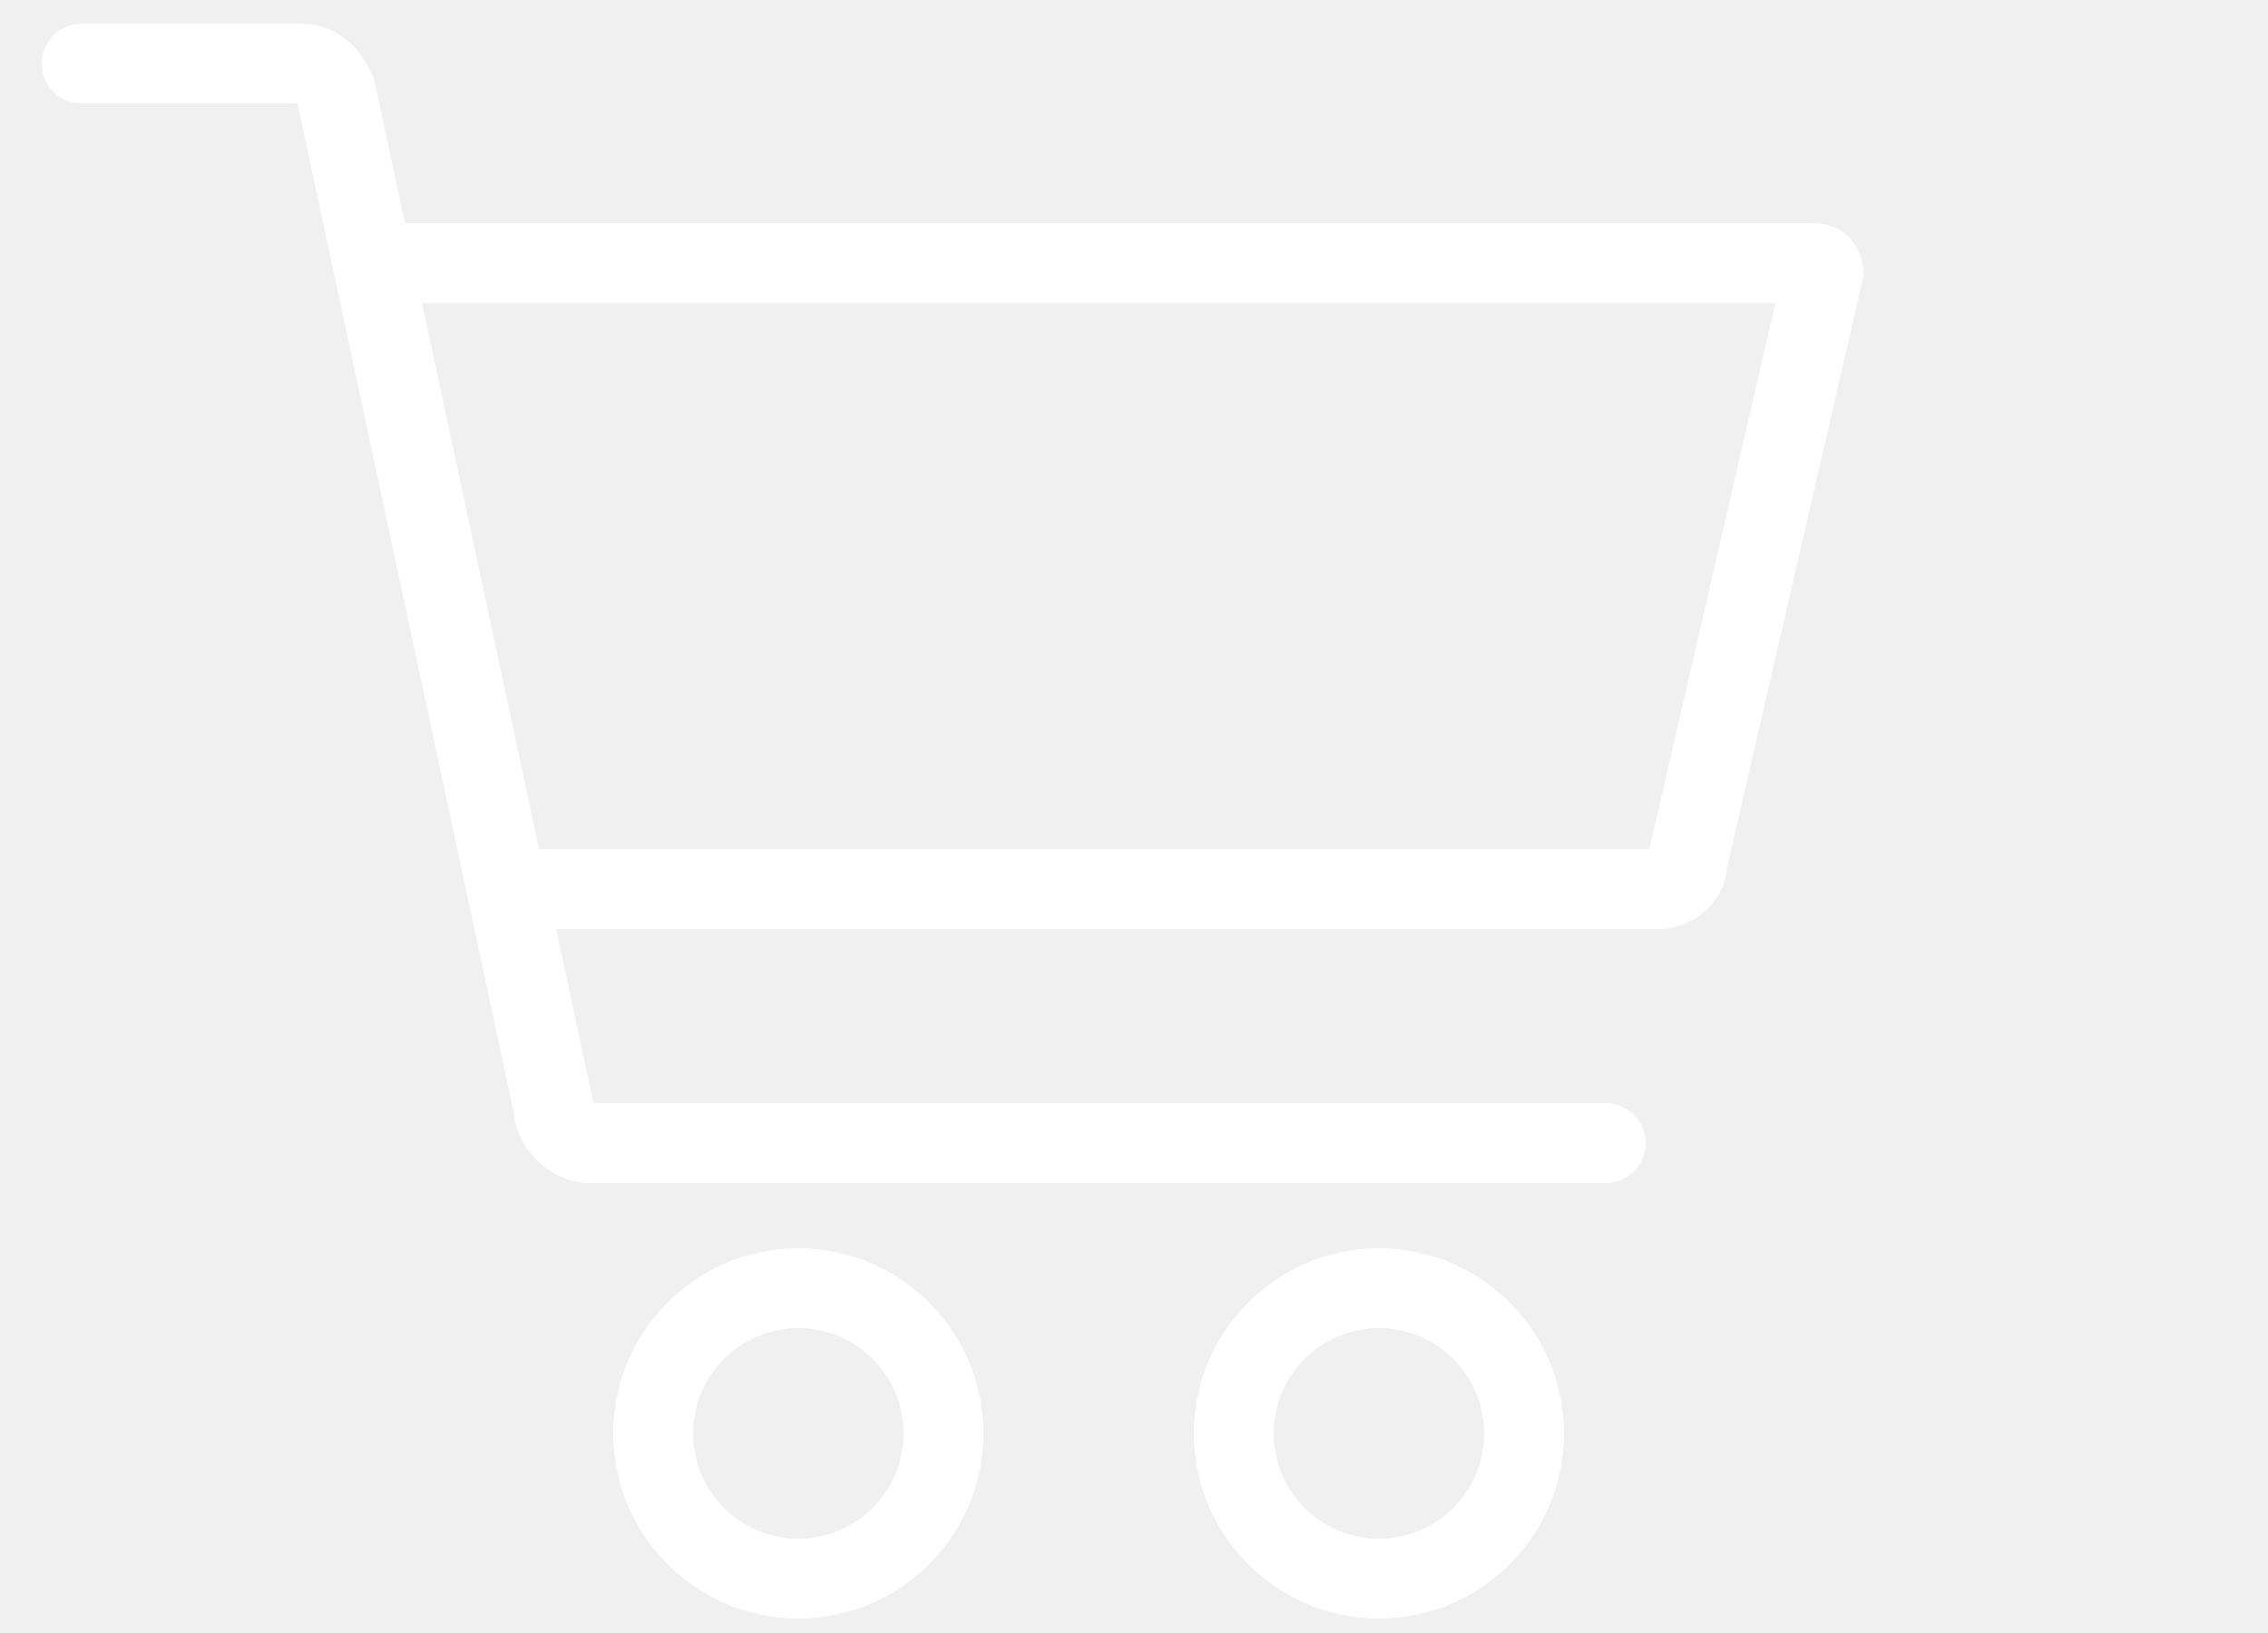
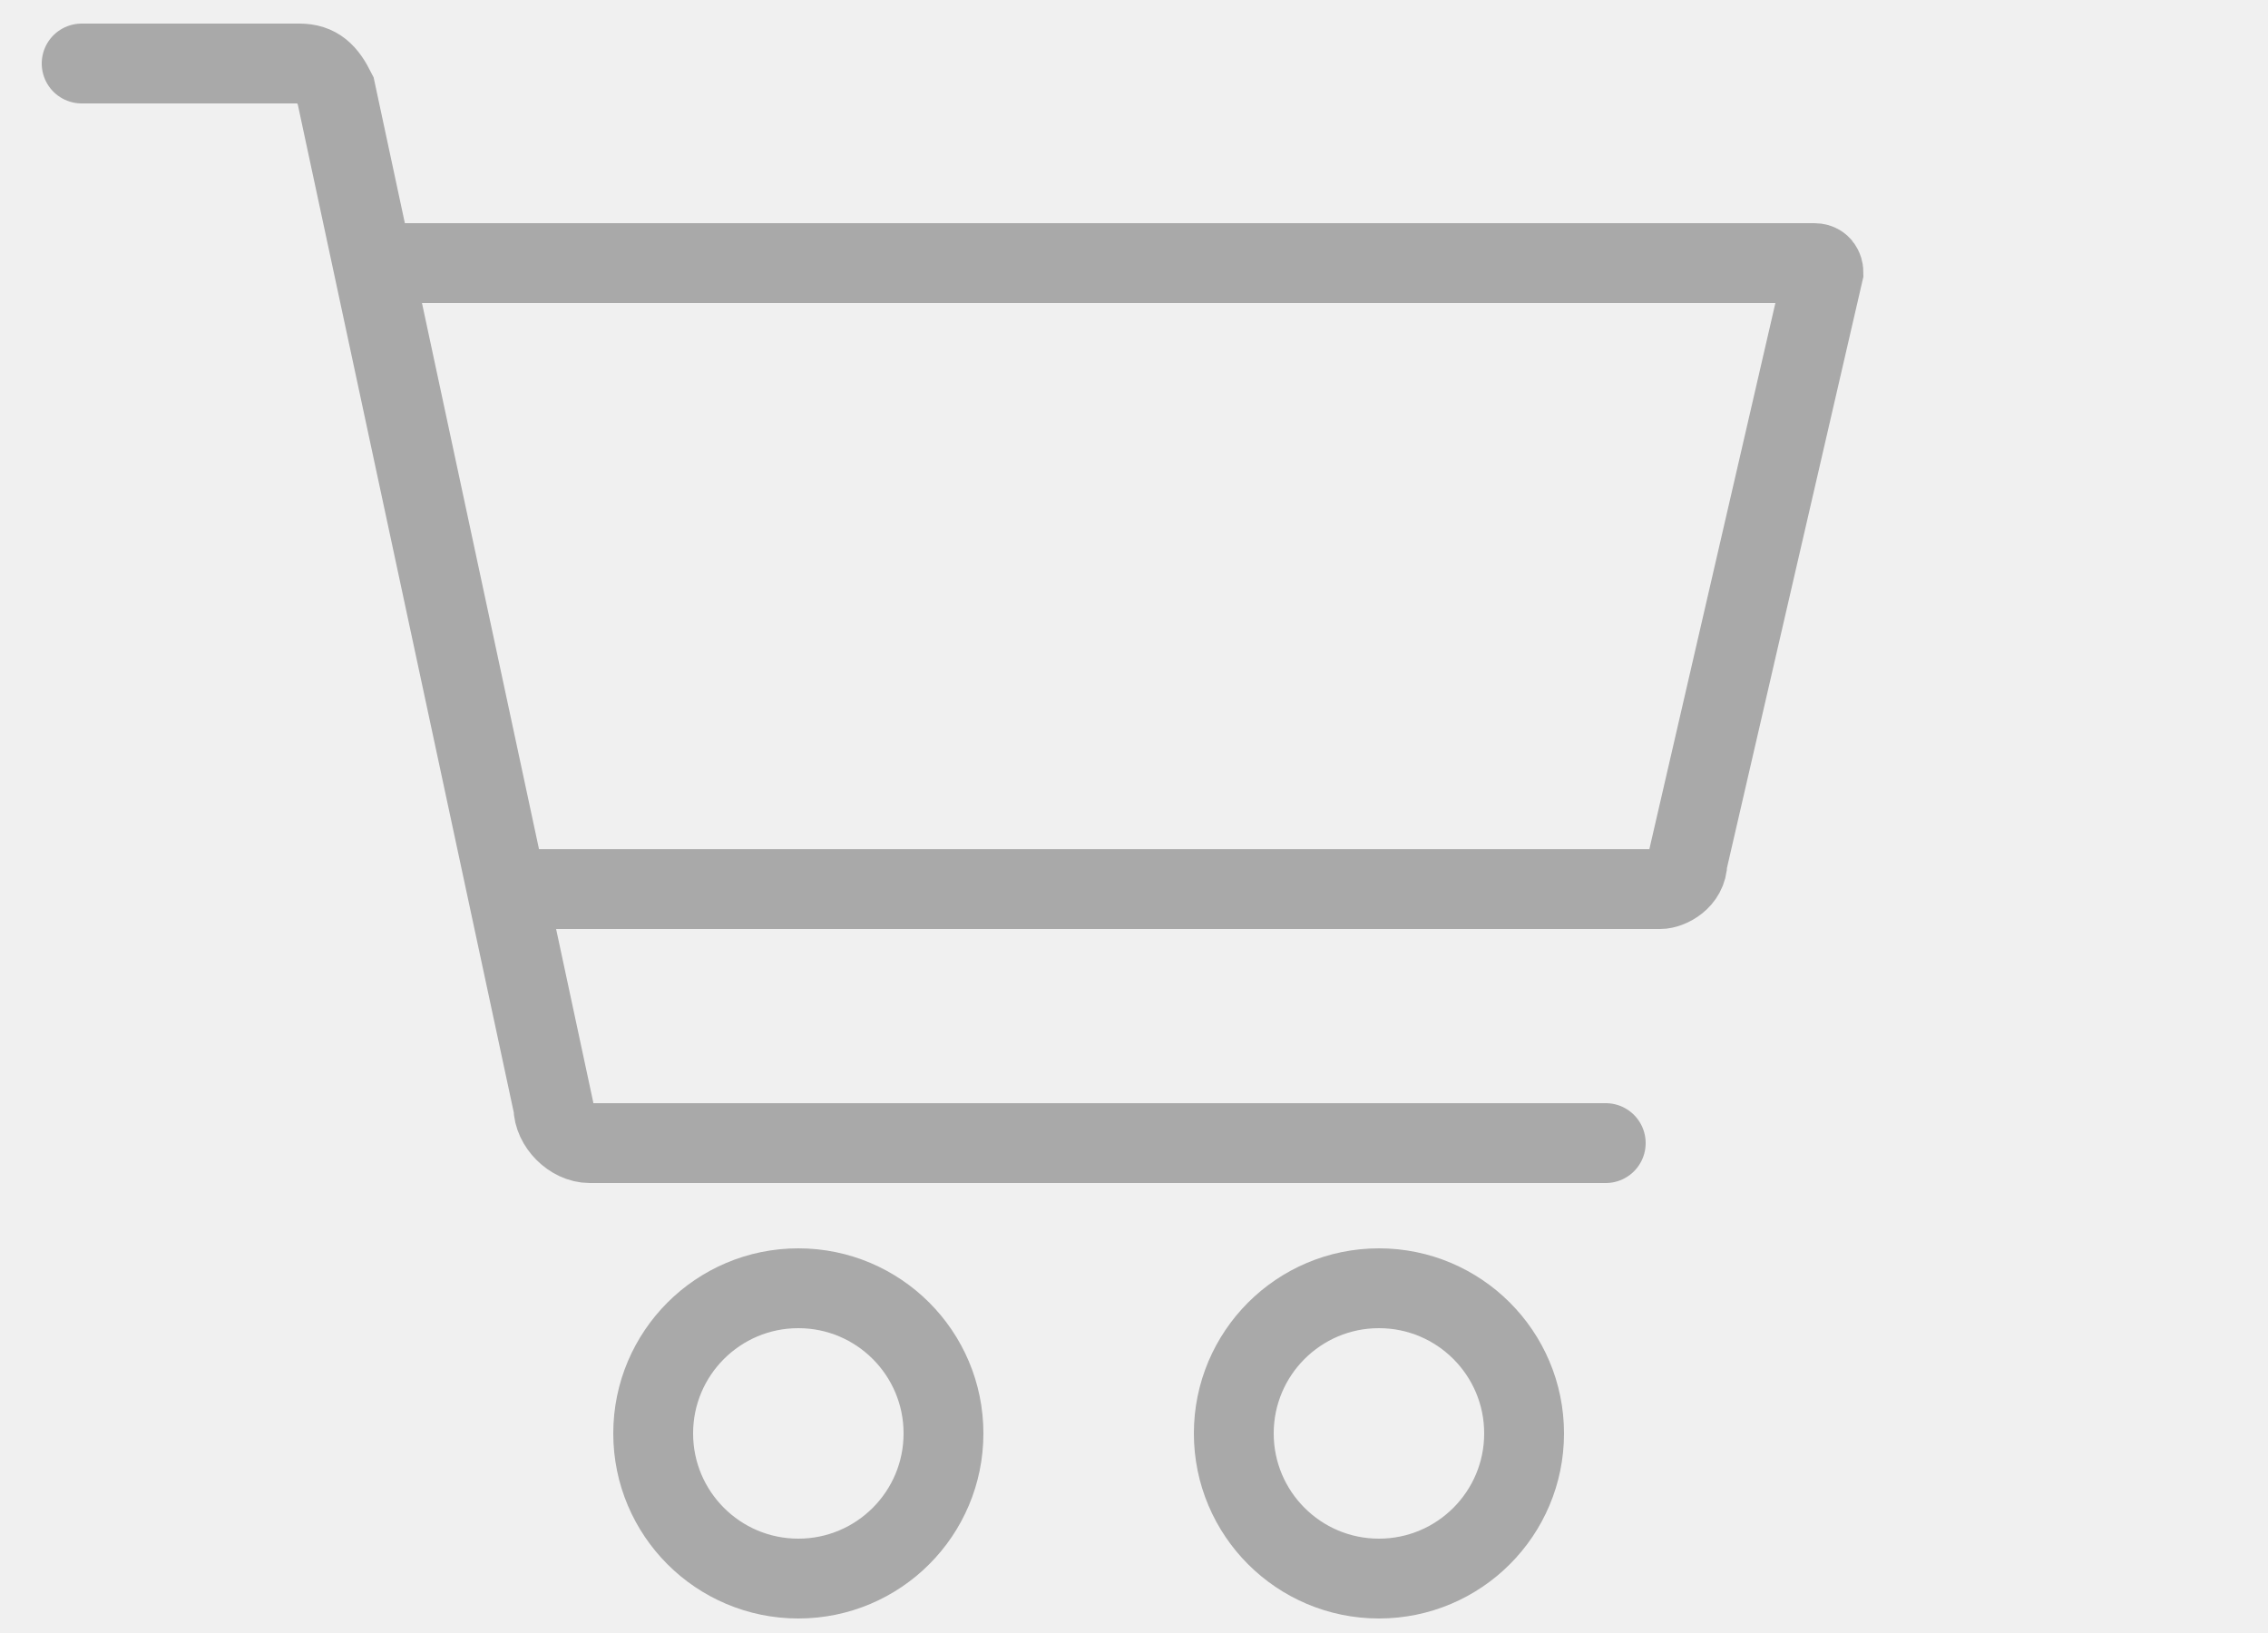
<svg xmlns="http://www.w3.org/2000/svg" version="1.1" id="Ebene_1" x="0px" y="0px" viewBox="0 0 25 18" style="enable-background:new 0 0 25 18;" xml:space="preserve">
  <style type="text/css">
- 	.st0{fill:none;stroke:#FFFFFF;stroke-width:0.88;stroke-linecap:round;stroke-miterlimit:10;}
+ 	.st0{fill:none;stroke:#A9A9A9;stroke-width:0.88;stroke-linecap:round;stroke-miterlimit:10;}
</style>
  <path class="st0" d="M0.9,0.7h2.4c0.2,0,0.3,0.1,0.4,0.3l2.4,11.2c0,0.2,0.2,0.4,0.4,0.4h11.2" />
  <path class="st0" d="M4.2,2.9H20c0.1,0,0.1,0.1,0.1,0.1l-1.5,6.5c0,0.2-0.2,0.3-0.3,0.3H5.6" />
  <circle class="st0" cx="8.8" cy="15.8" r="1.6" />
  <circle class="st0" cx="15.2" cy="15.8" r="1.6" />
</svg>
